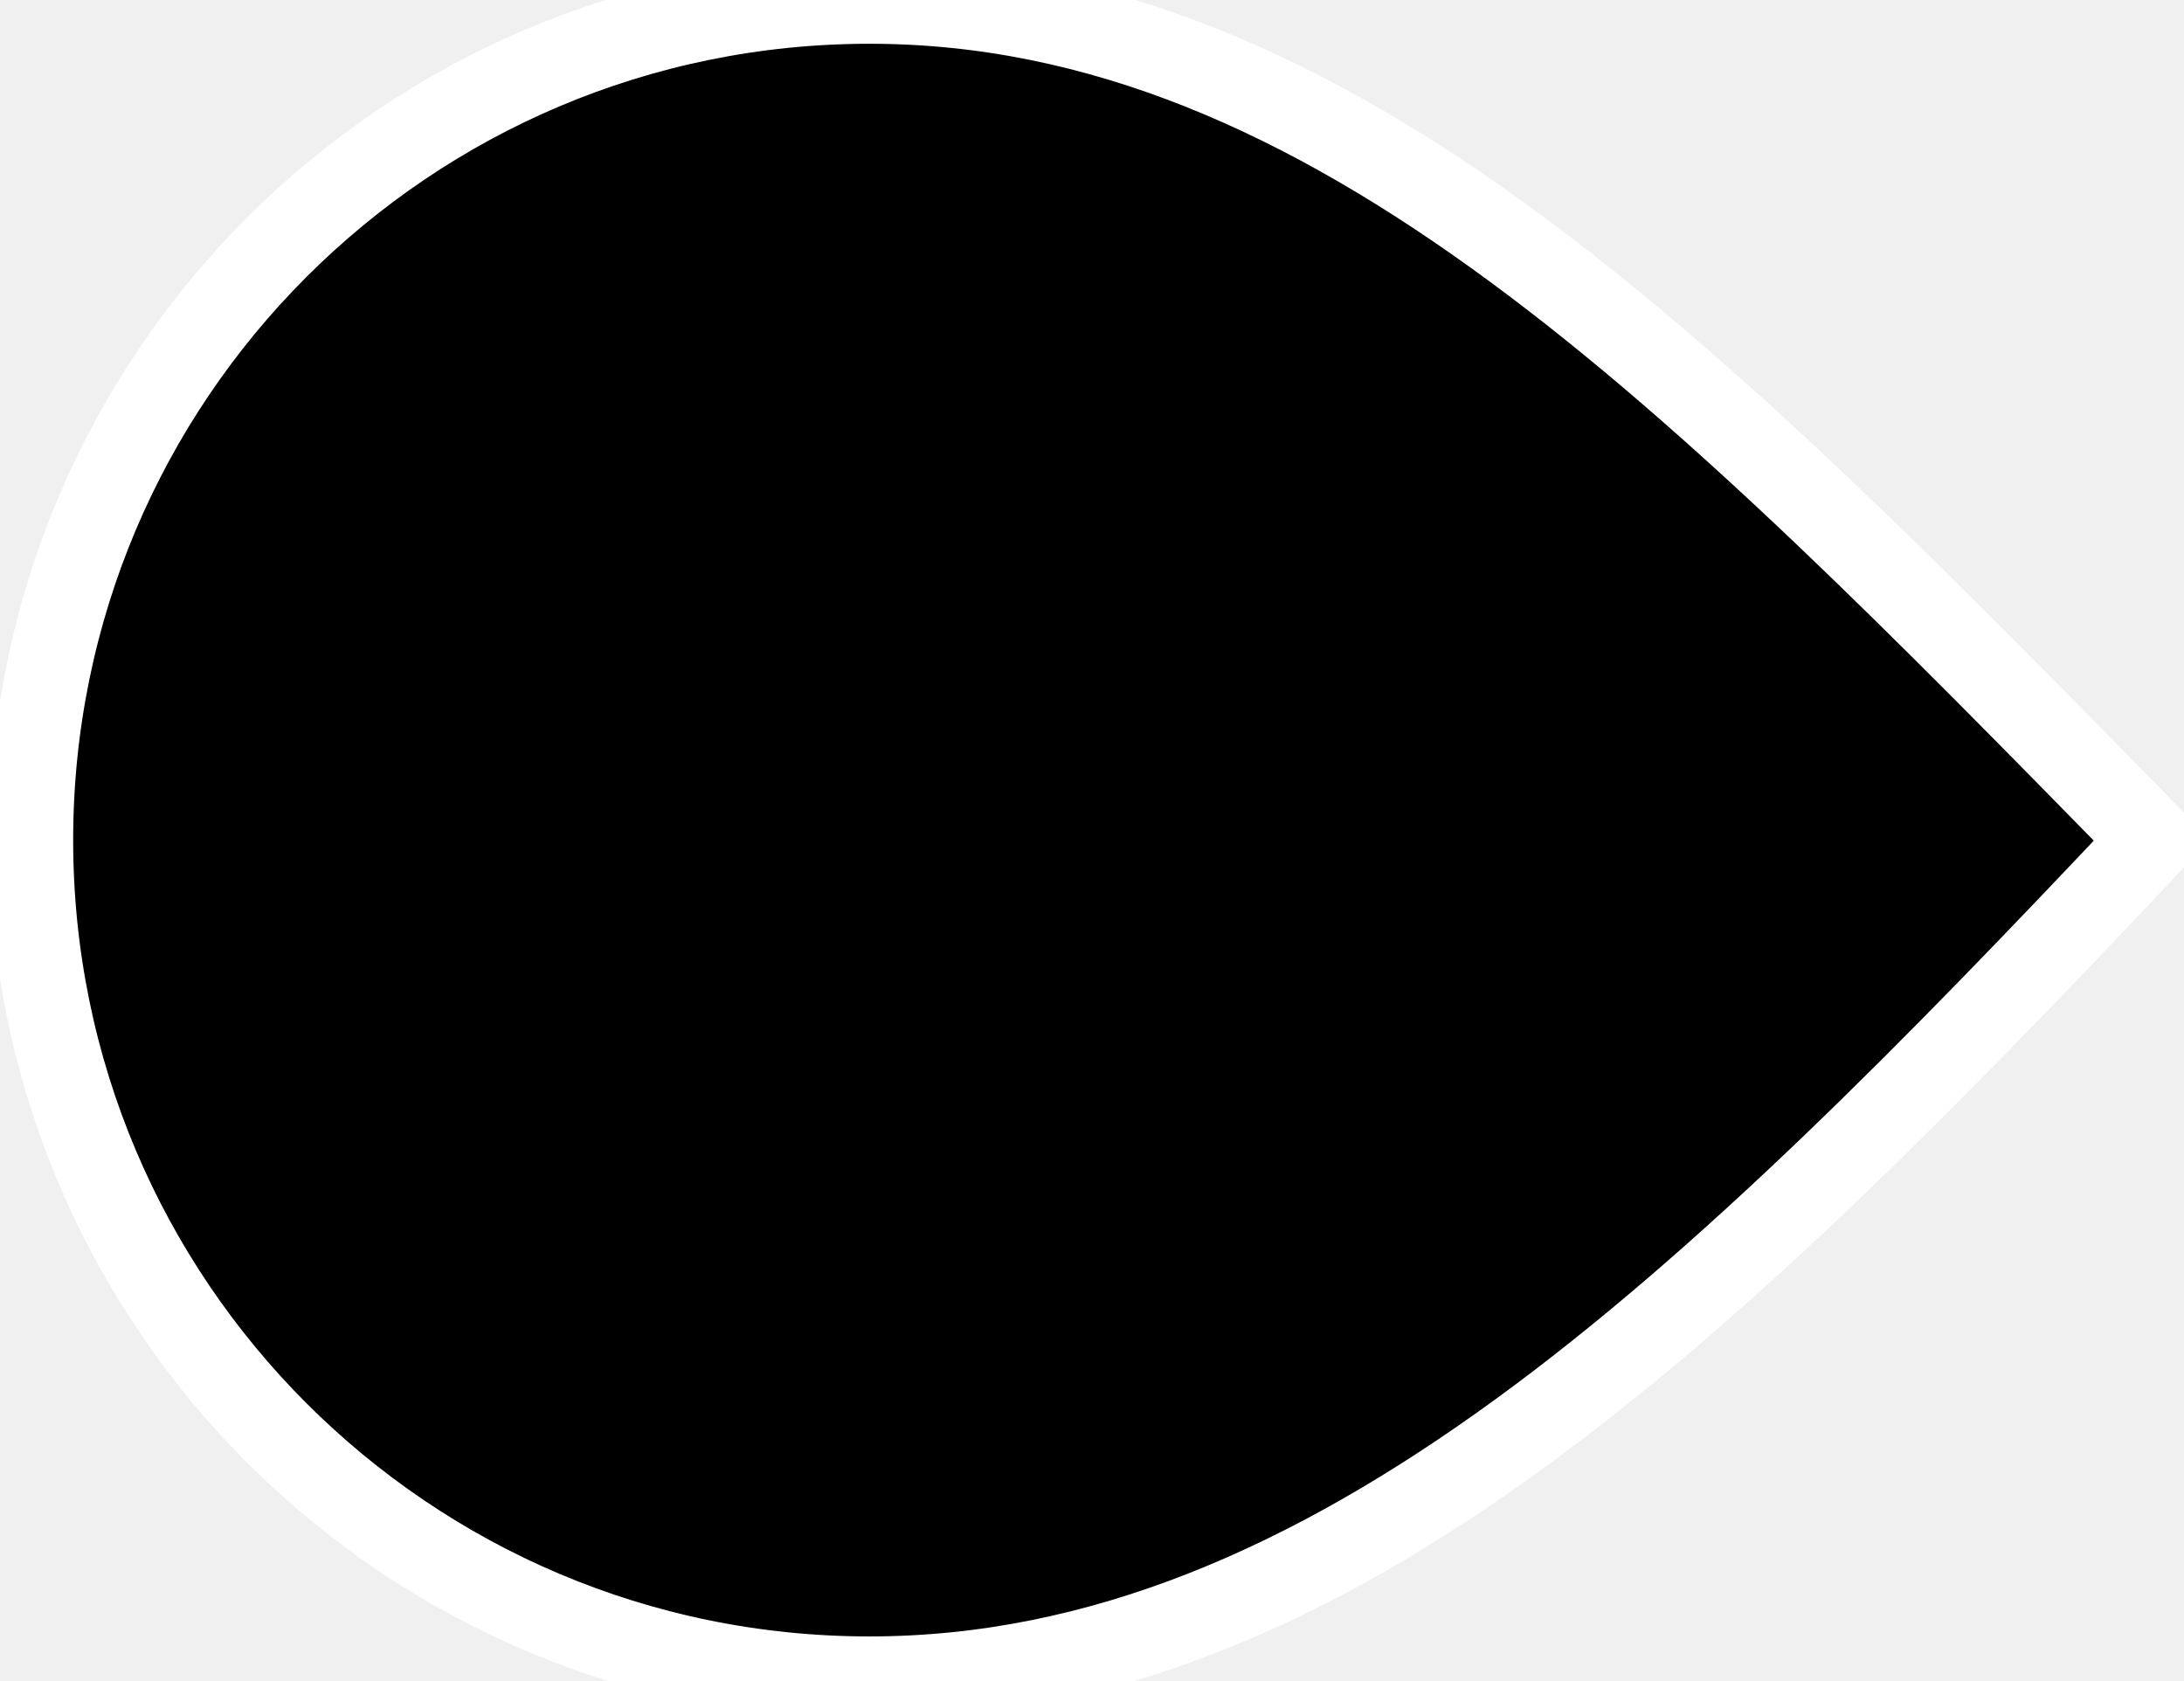
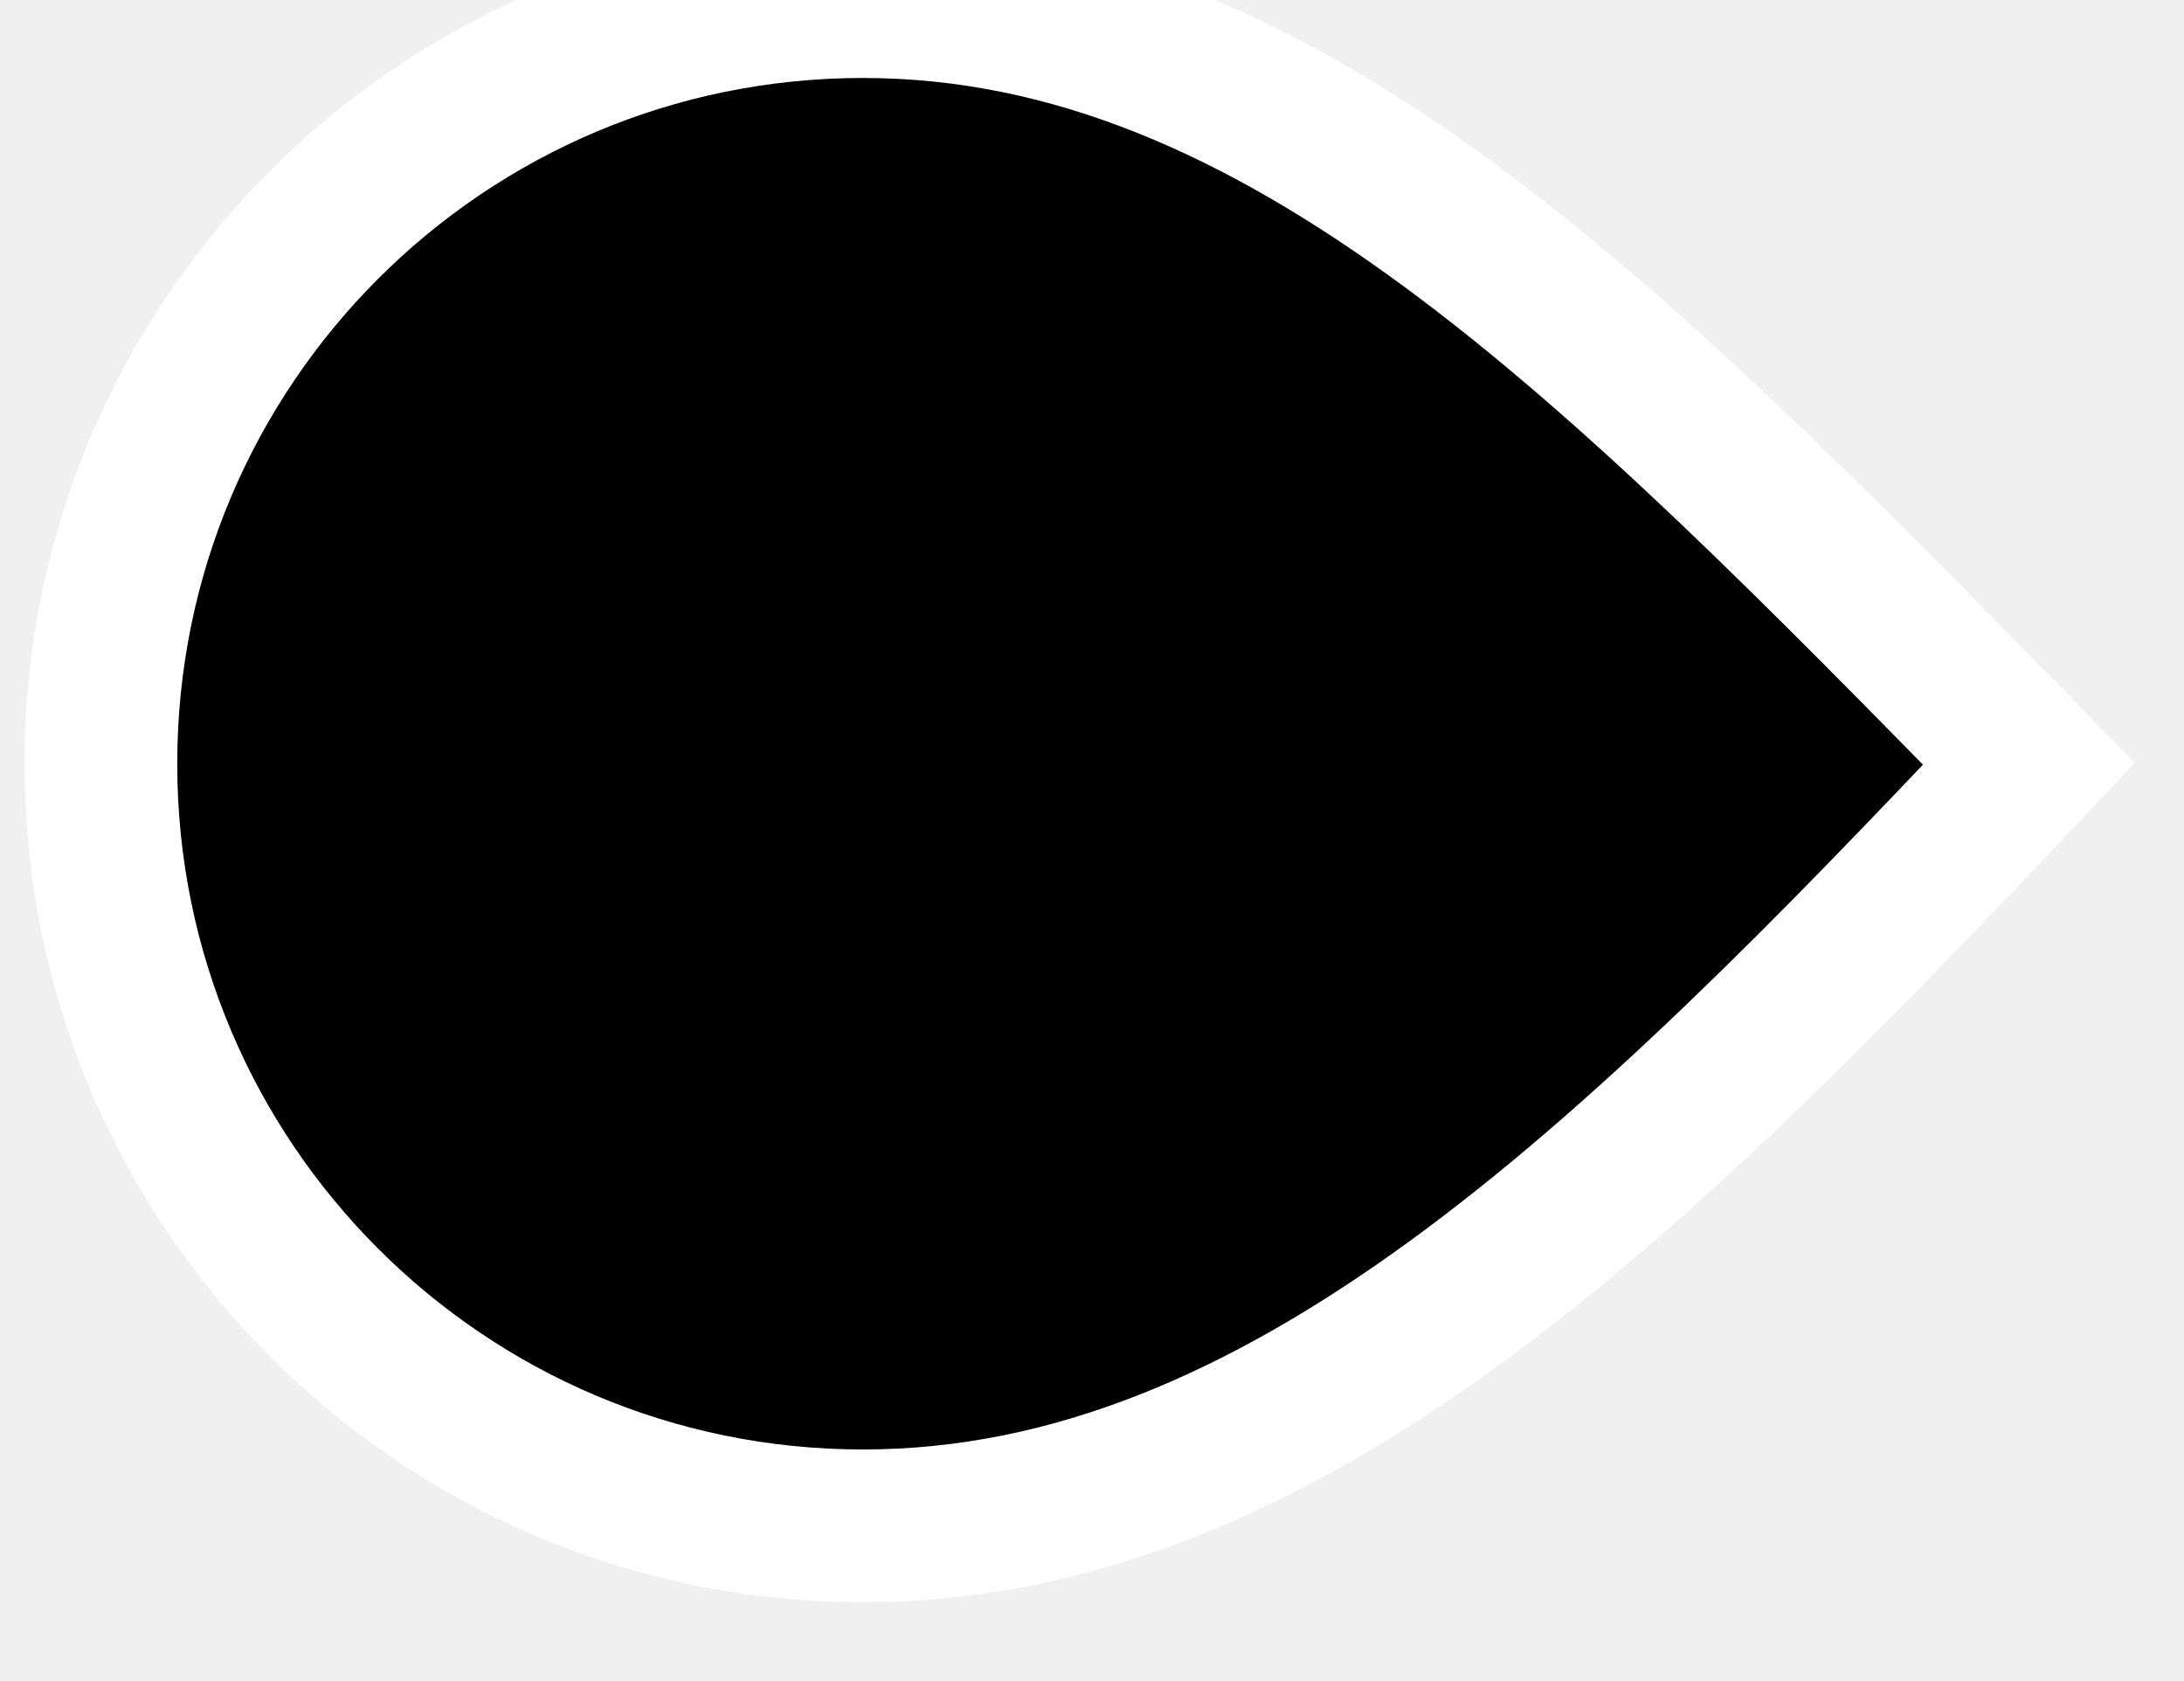
- <svg xmlns="http://www.w3.org/2000/svg" width="26" height="20" viewBox="0 0 25.3 20">
-   <path d="M25.27 10c-5.197 5.512-9.759 9.979-15.27 9.979C4.489 19.979.021 15.511.021 10 .021 4.489 4.489.021 10 .021c5.511 0 9.884 4.482 15.27 9.979z" fill="currentColor" stroke="#fff" stroke-width="1" />
+ <svg xmlns="http://www.w3.org/2000/svg" width="26" height="20" viewBox="0 0 26 22">
+   <path d="M25.27 10c-5.197 5.512-9.759 9.979-15.27 9.979C4.489 19.979.021 15.511.021 10 .021 4.489 4.489.021 10 .021c5.511 0 9.884 4.482 15.27 9.979z" fill="currentColor" stroke="#fff" stroke-width="2" />
</svg>
